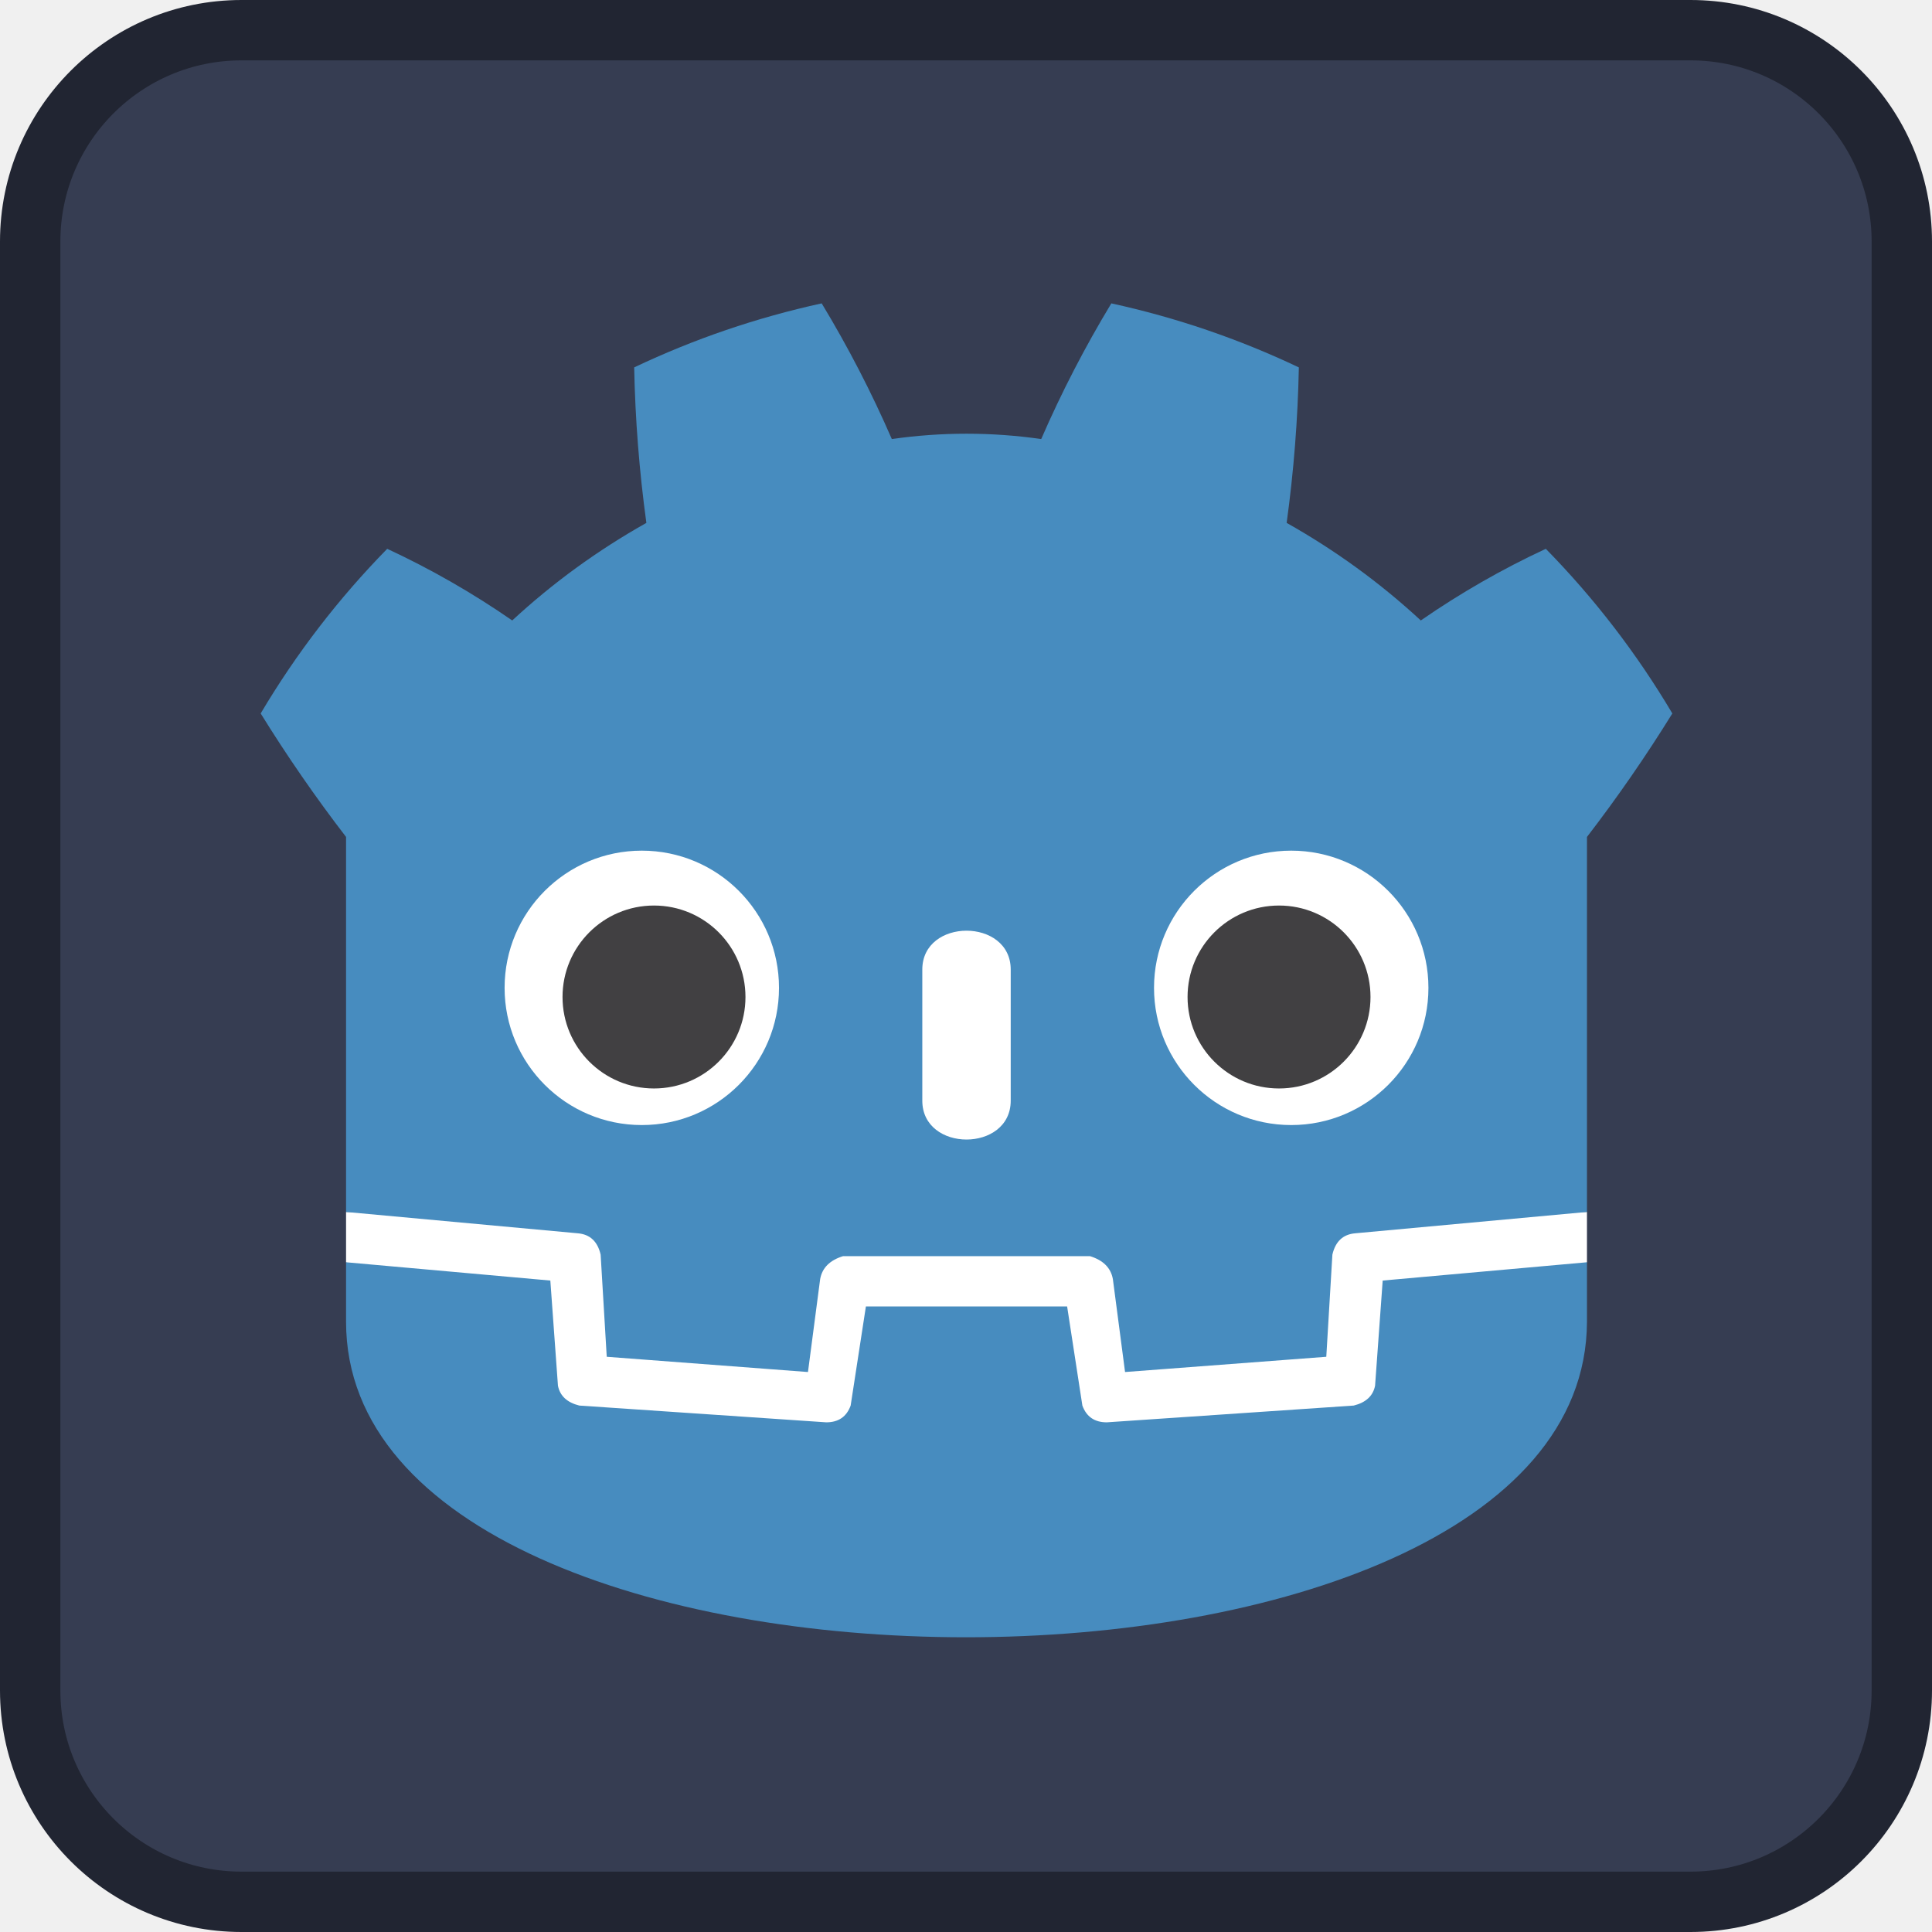
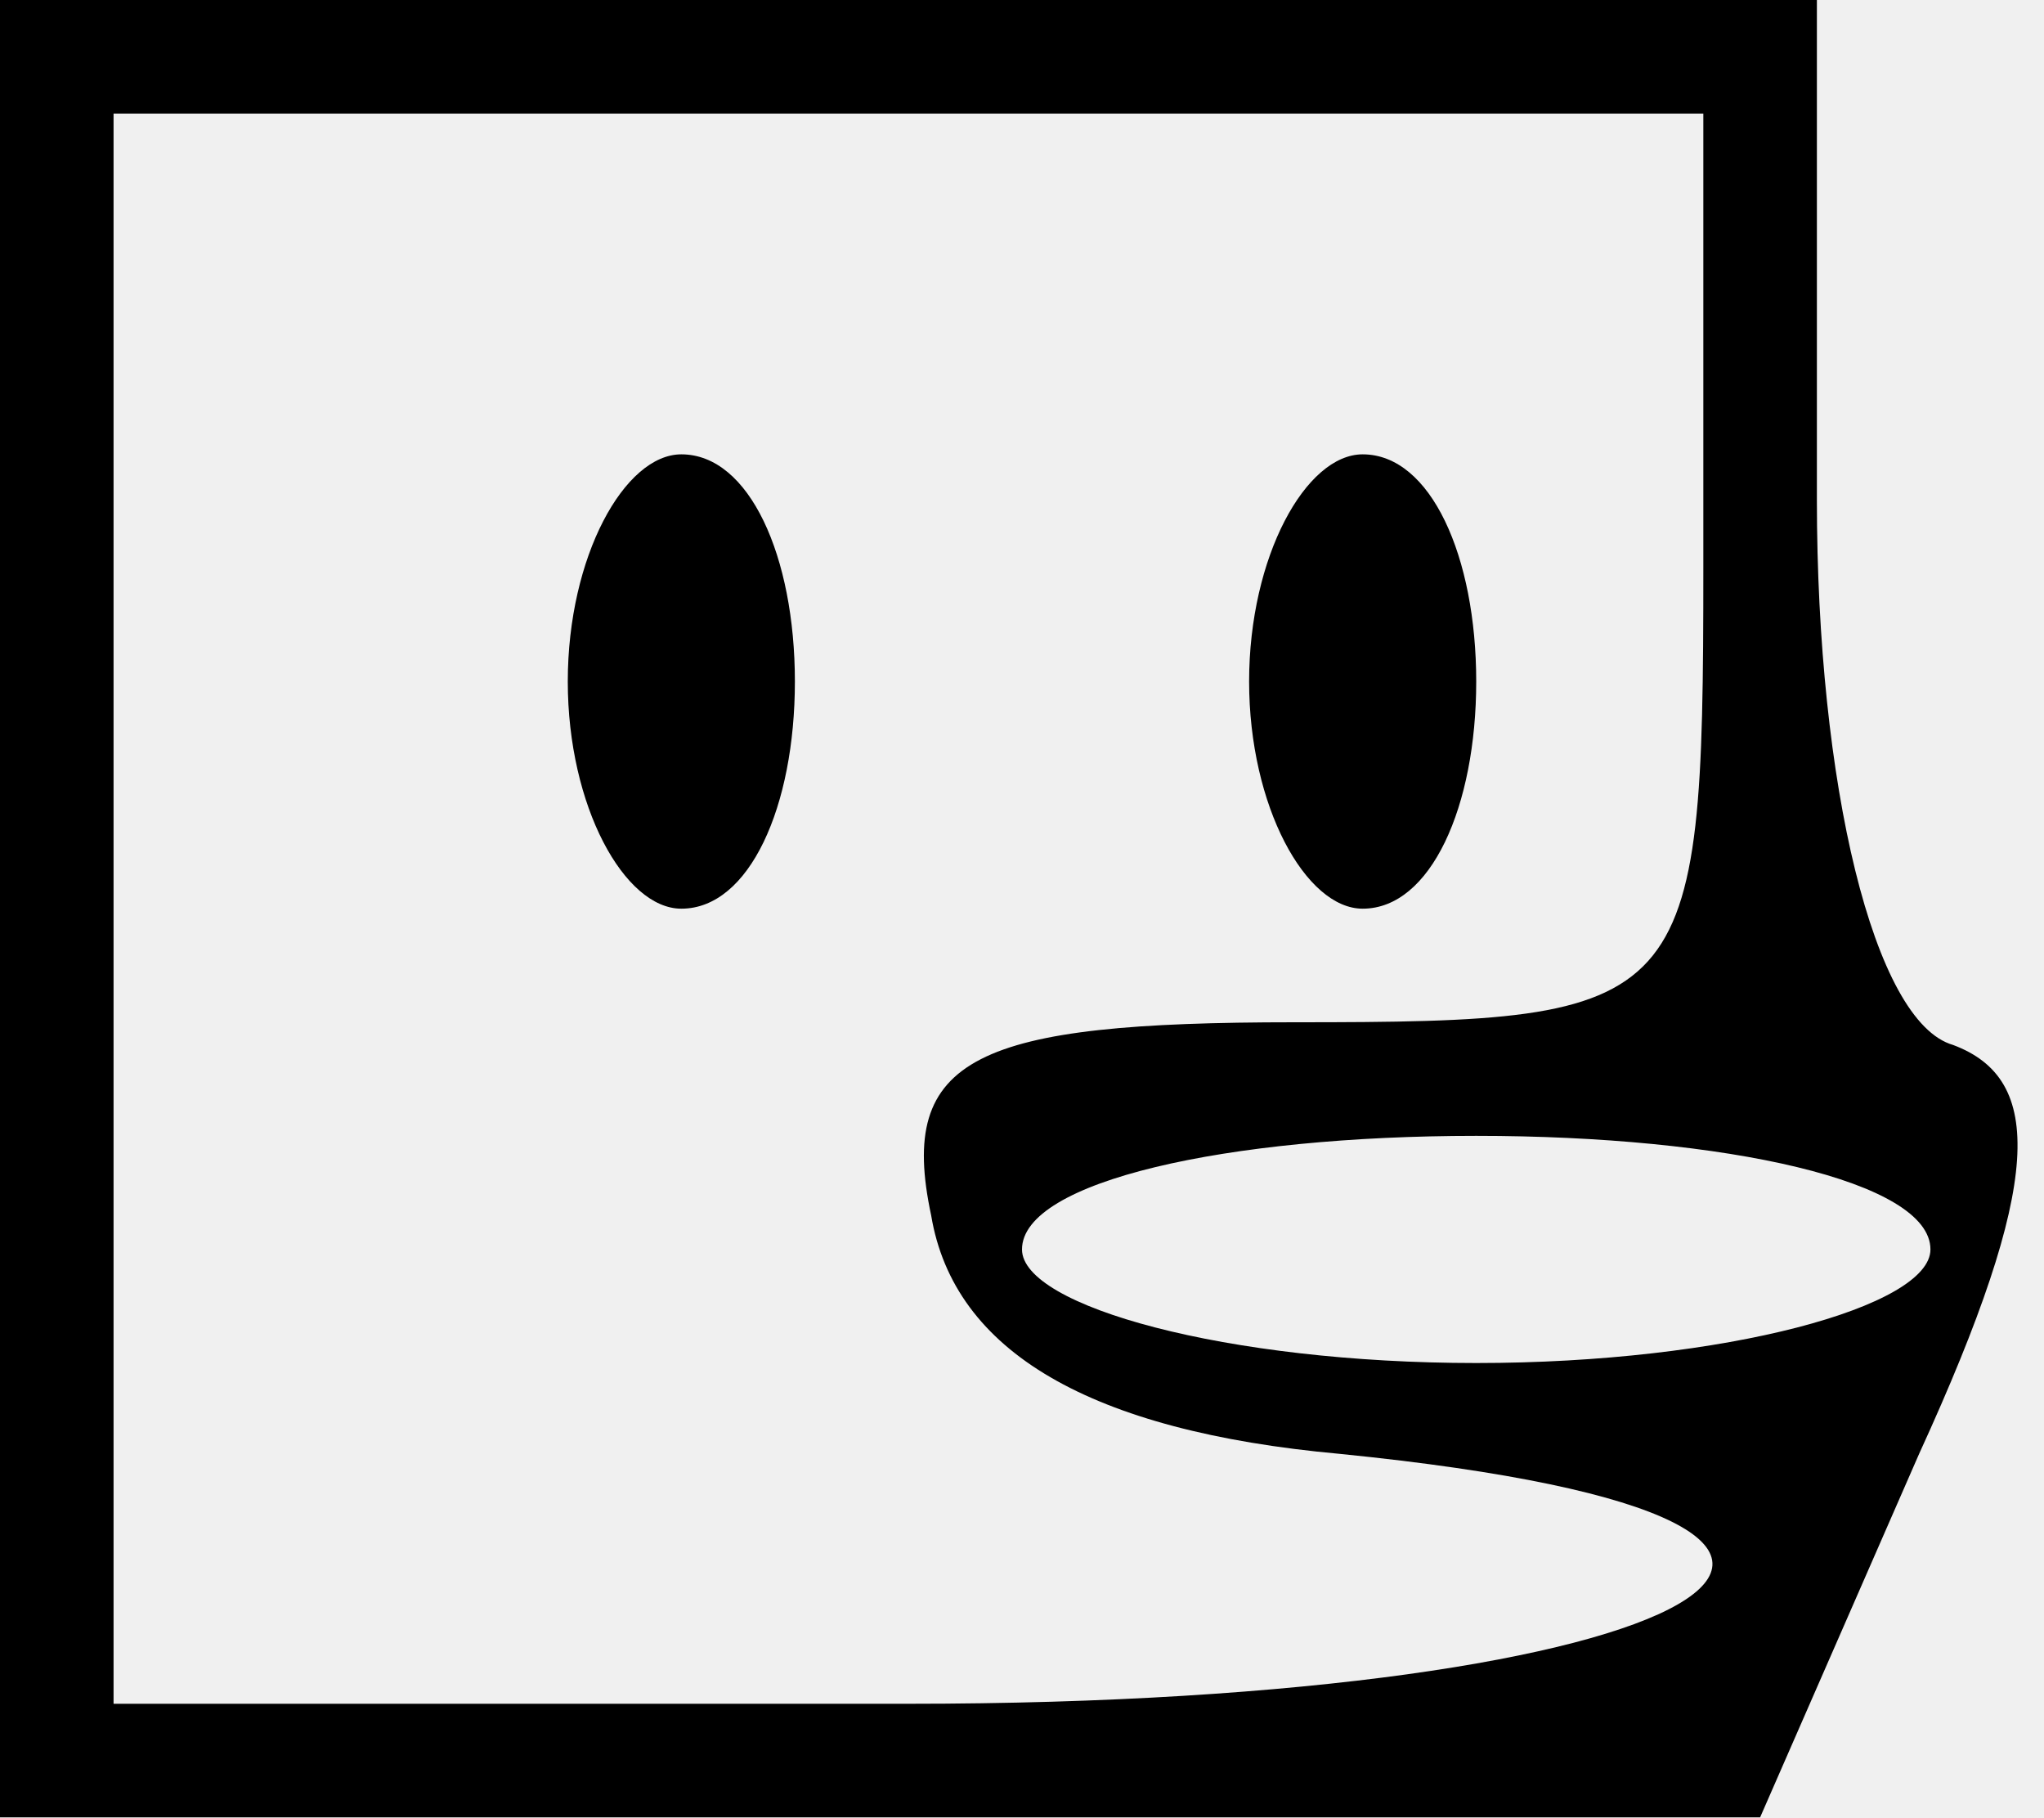
- <svg xmlns="http://www.w3.org/2000/svg" width="128" height="128">
-   <rect width="124" height="124" x="2" y="2" fill="#363d52" stroke="#212532" stroke-width="4" rx="14" />
-   <g fill="#fff" transform="translate(12.322 12.322)scale(.101)">
-     <path d="M105 673v33q407 354 814 0v-33z" />
-     <path fill="#478cbf" d="m105 673 152 14q12 1 15 14l4 67 132 10 8-61q2-11 15-15h162q13 4 15 15l8 61 132-10 4-67q3-13 15-14l152-14V427q30-39 56-81-35-59-83-108-43 20-82 47-40-37-88-64 7-51 8-102-59-28-123-42-26 43-46 89-49-7-98 0-20-46-46-89-64 14-123 42 1 51 8 102-48 27-88 64-39-27-82-47-48 49-83 108 26 42 56 81zm0 33v39c0 276 813 276 814 0v-39l-134 12-5 69q-2 10-14 13l-162 11q-12 0-16-11l-10-65H446l-10 65q-4 11-16 11l-162-11q-12-3-14-13l-5-69z" />
-     <path d="M483 600c0 34 58 34 58 0v-86c0-34-58-34-58 0z" />
-     <circle cx="725" cy="526" r="90" />
-     <circle cx="299" cy="526" r="90" />
-   </g>
-   <g fill="#414042" transform="translate(12.322 12.322)scale(.101)">
-     <circle cx="307" cy="532" r="60" />
-     <circle cx="717" cy="532" r="60" />
+ <svg xmlns="http://www.w3.org/2000/svg" version="1.0" width="18pt" height="16pt" viewBox="0 0 18 16" preserveAspectRatio="xMidYMid meet">
+   <g transform="translate(0,16) scale(0.1,-0.1)" fill="#000000" stroke="none">
+     <path d="M0 80 l0 -80 78 0 77 0 14 32 c11 24 11 33 3 36 -7 2 -12 23 -12 48 l0 44 -80 0 -80 0 0 -80z m150 30 c0 -39 -1 -40 -36 -40 -28 0 -35 -3 -32 -17 2 -12 14 -19 36 -21 60 -6 32 -22 -38 -22 l-70 0 0 70 0 70 70 0 70 0 0 -40z m20 -60 c0 -5 -18 -10 -40 -10 -22 0 -40 5 -40 10 0 6 18 10 40 10 22 0 40 -4 40 -10z" />
+     <path d="M50 100 c0 -11 5 -20 10 -20 6 0 10 9 10 20 0 11 -4 20 -10 20 -5 0 -10 -9 -10 -20z" />
+     <path d="M110 100 c0 -11 5 -20 10 -20 6 0 10 9 10 20 0 11 -4 20 -10 20 -5 0 -10 -9 -10 -20z" />
  </g>
</svg>
